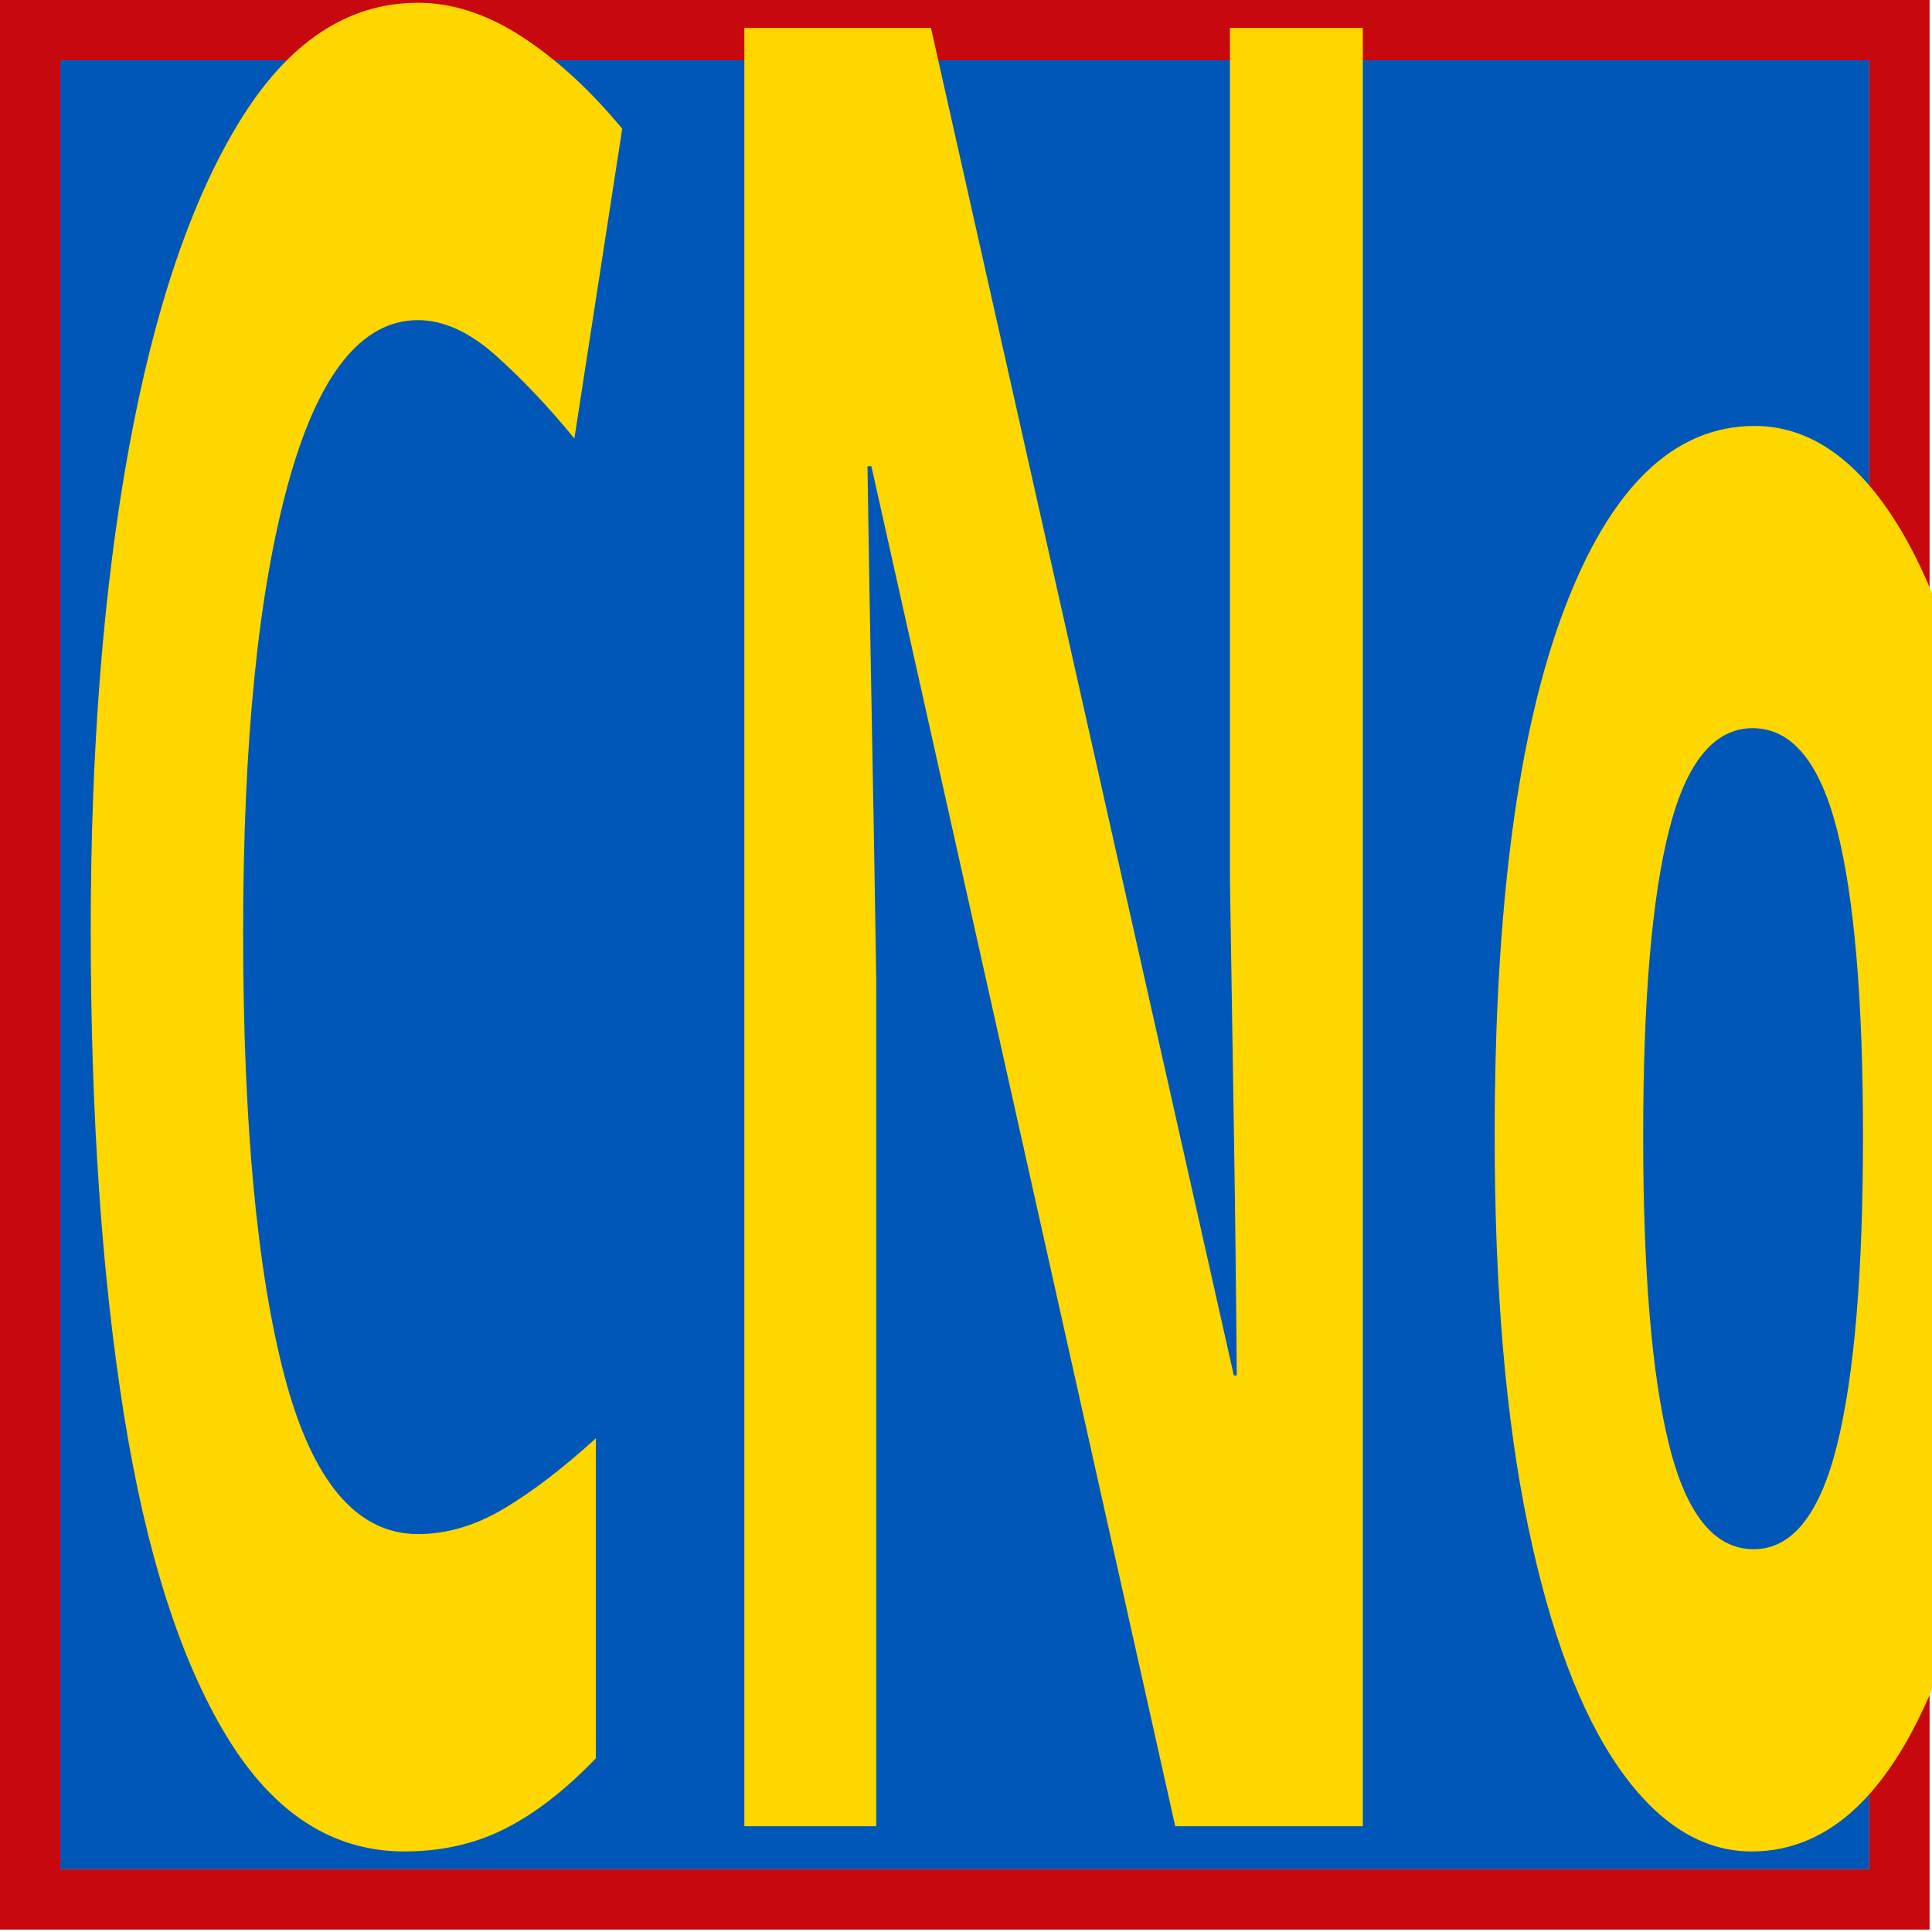
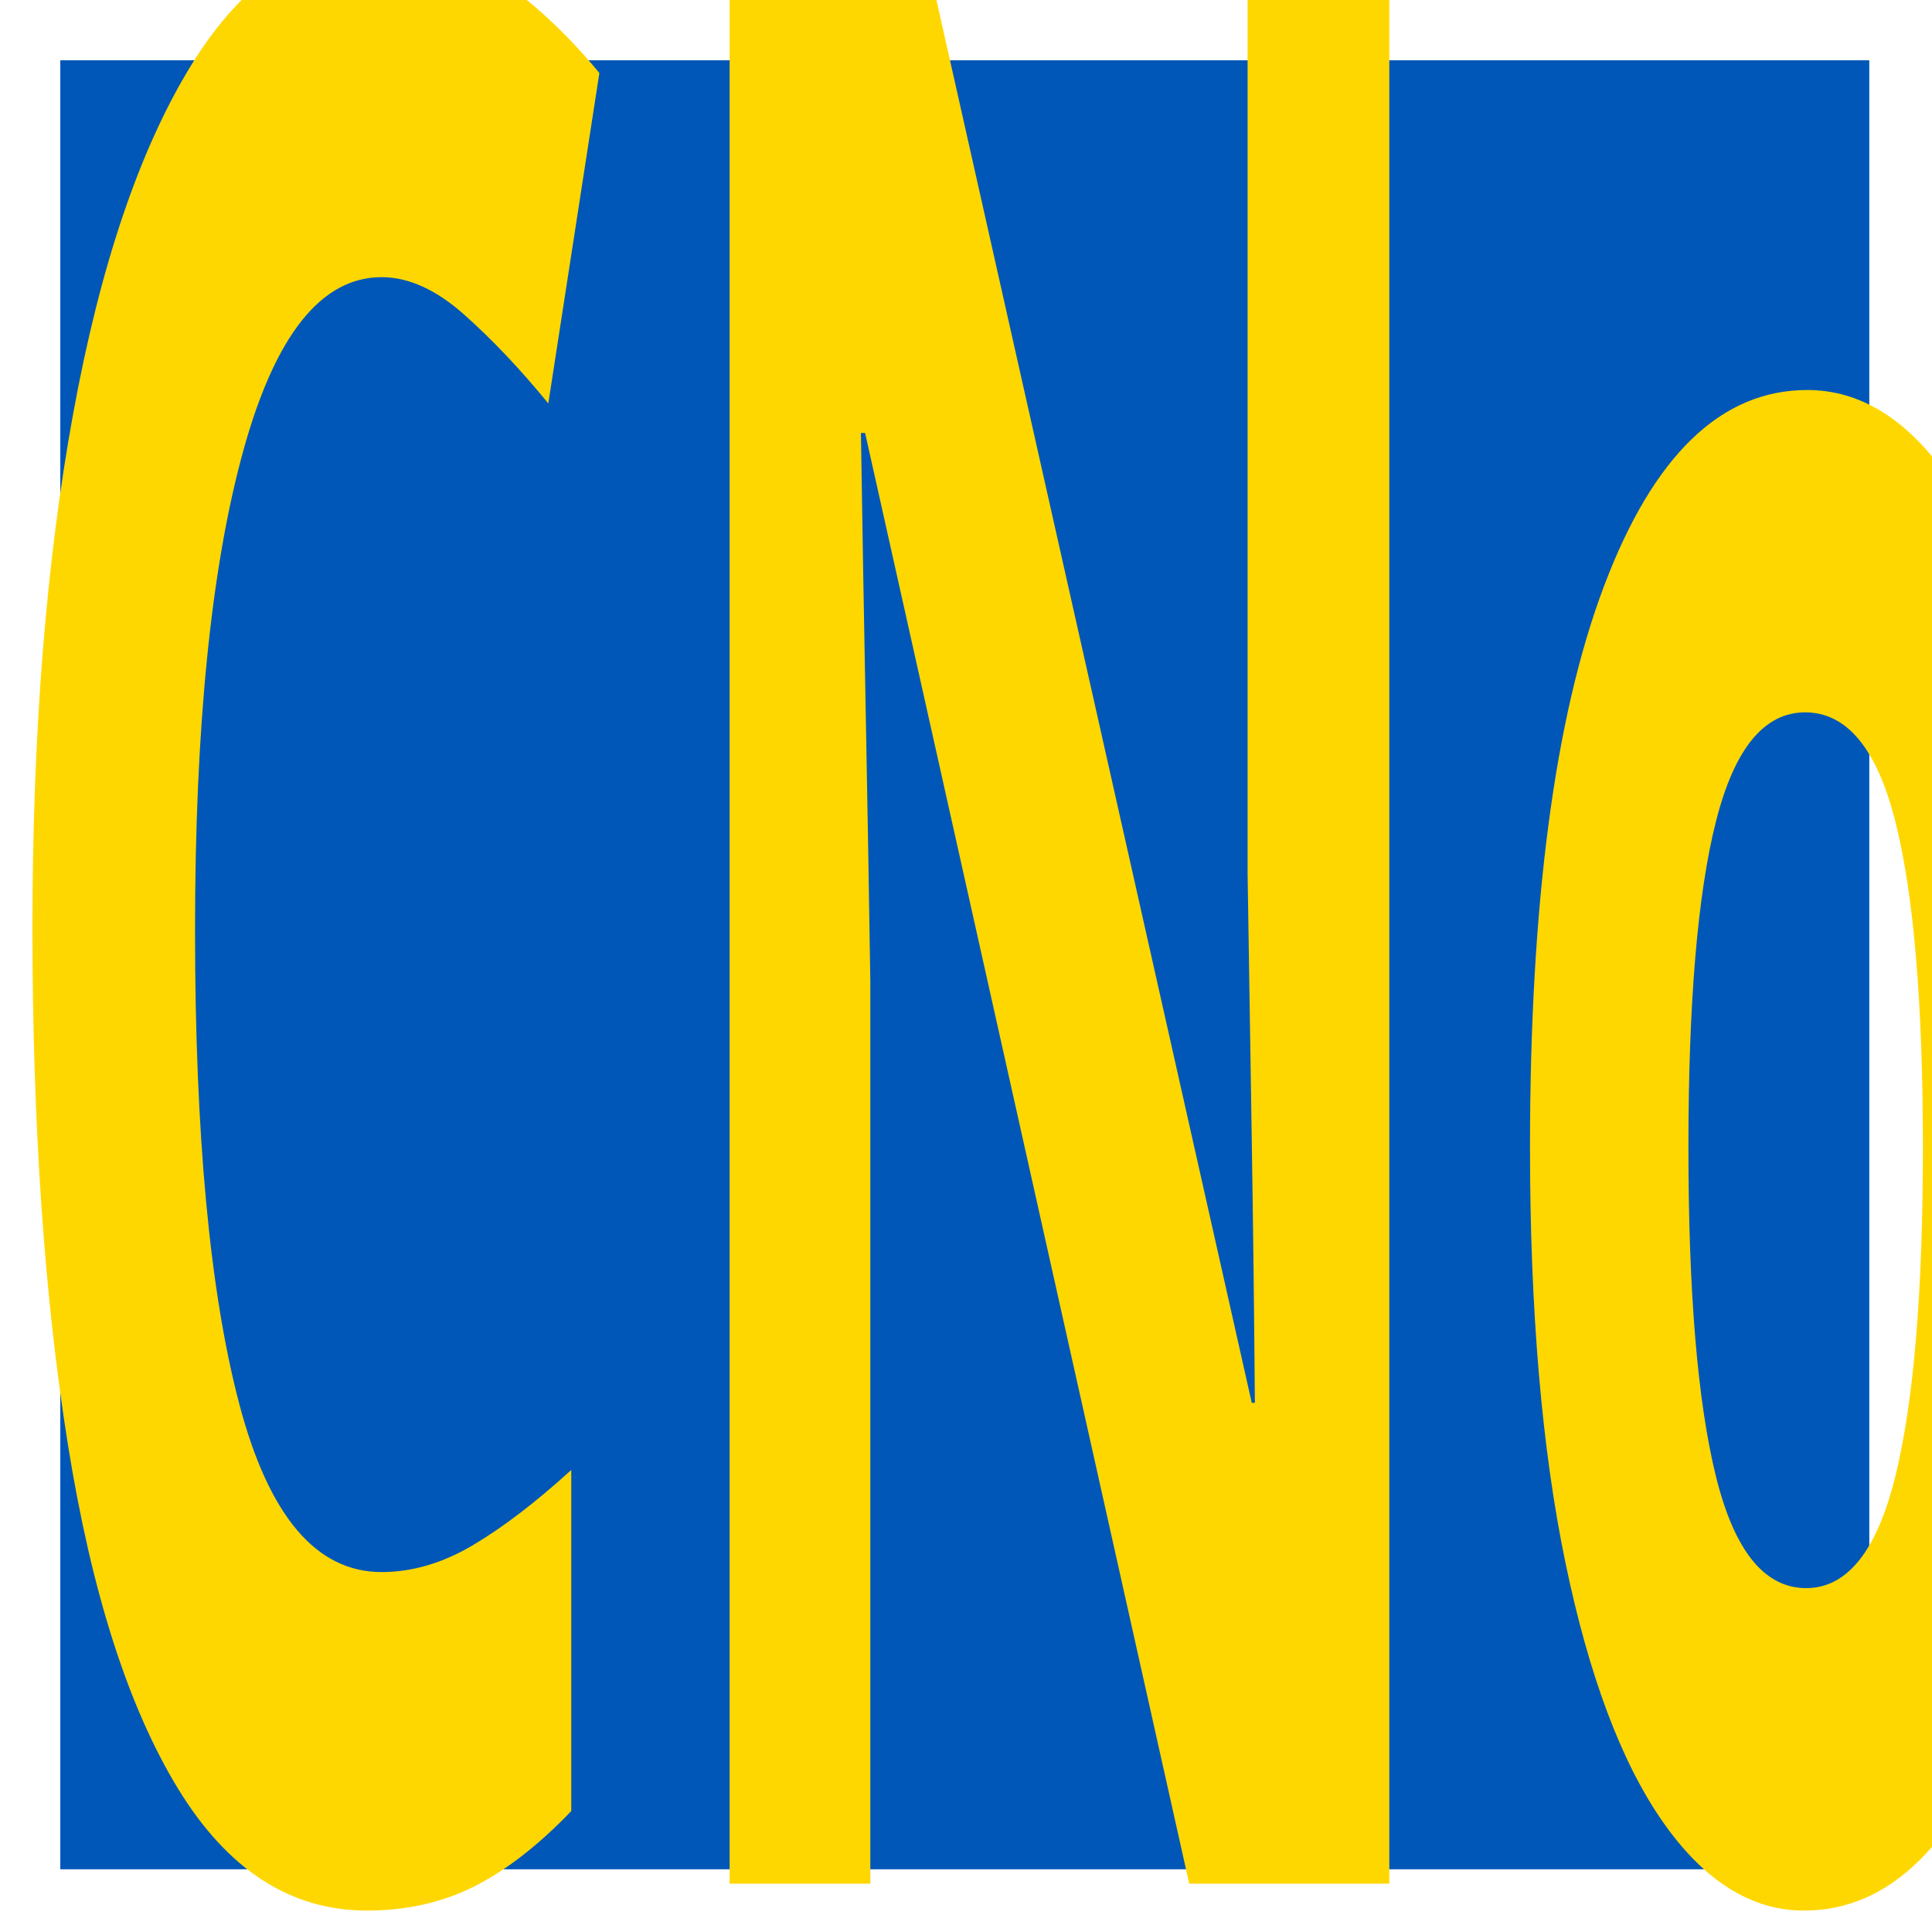
<svg xmlns="http://www.w3.org/2000/svg" width="100%" height="100%" viewBox="0 0 267 267" version="1.1" xml:space="preserve" style="fill-rule:evenodd;clip-rule:evenodd;stroke-linejoin:round;stroke-miterlimit:2;">
  <rect x="8.333" y="8.333" width="250" height="250" style="fill:#0057b7;" />
-   <path d="M266.667,266.667l-266.667,-0l-0,-266.667l266.667,-0l-0,266.667Zm-8.334,-258.334l-250,0l0,250l250,0l0,-250Z" style="fill:#c7080f;" />
-   <g transform="matrix(0.387922,0,0,1,-7.88209,0)">
-     <g transform="matrix(348.063,0,0,348.063,692.379,252.385)" />
-     <text x="32.453px" y="252.385px" style="font-family:'BerlinSansFBDemi-Bold', 'Berlin Sans FB Demi', sans-serif;font-weight:700;font-size:348.063px;fill:#ffd700;">CNo</text>
+   <g transform="matrix(0.387922,0,0,1,-13.8483,0)">
+     <g transform="matrix(371.267,0,0,371.267,729.648,260.322)" />
+     <text x="25.728px" y="260.322px" style="font-family:'BerlinSansFBDemi-Bold', 'Berlin Sans FB Demi', sans-serif;font-weight:700;font-size:371.267px;fill:#ffd700;">CNo</text>
  </g>
</svg>
